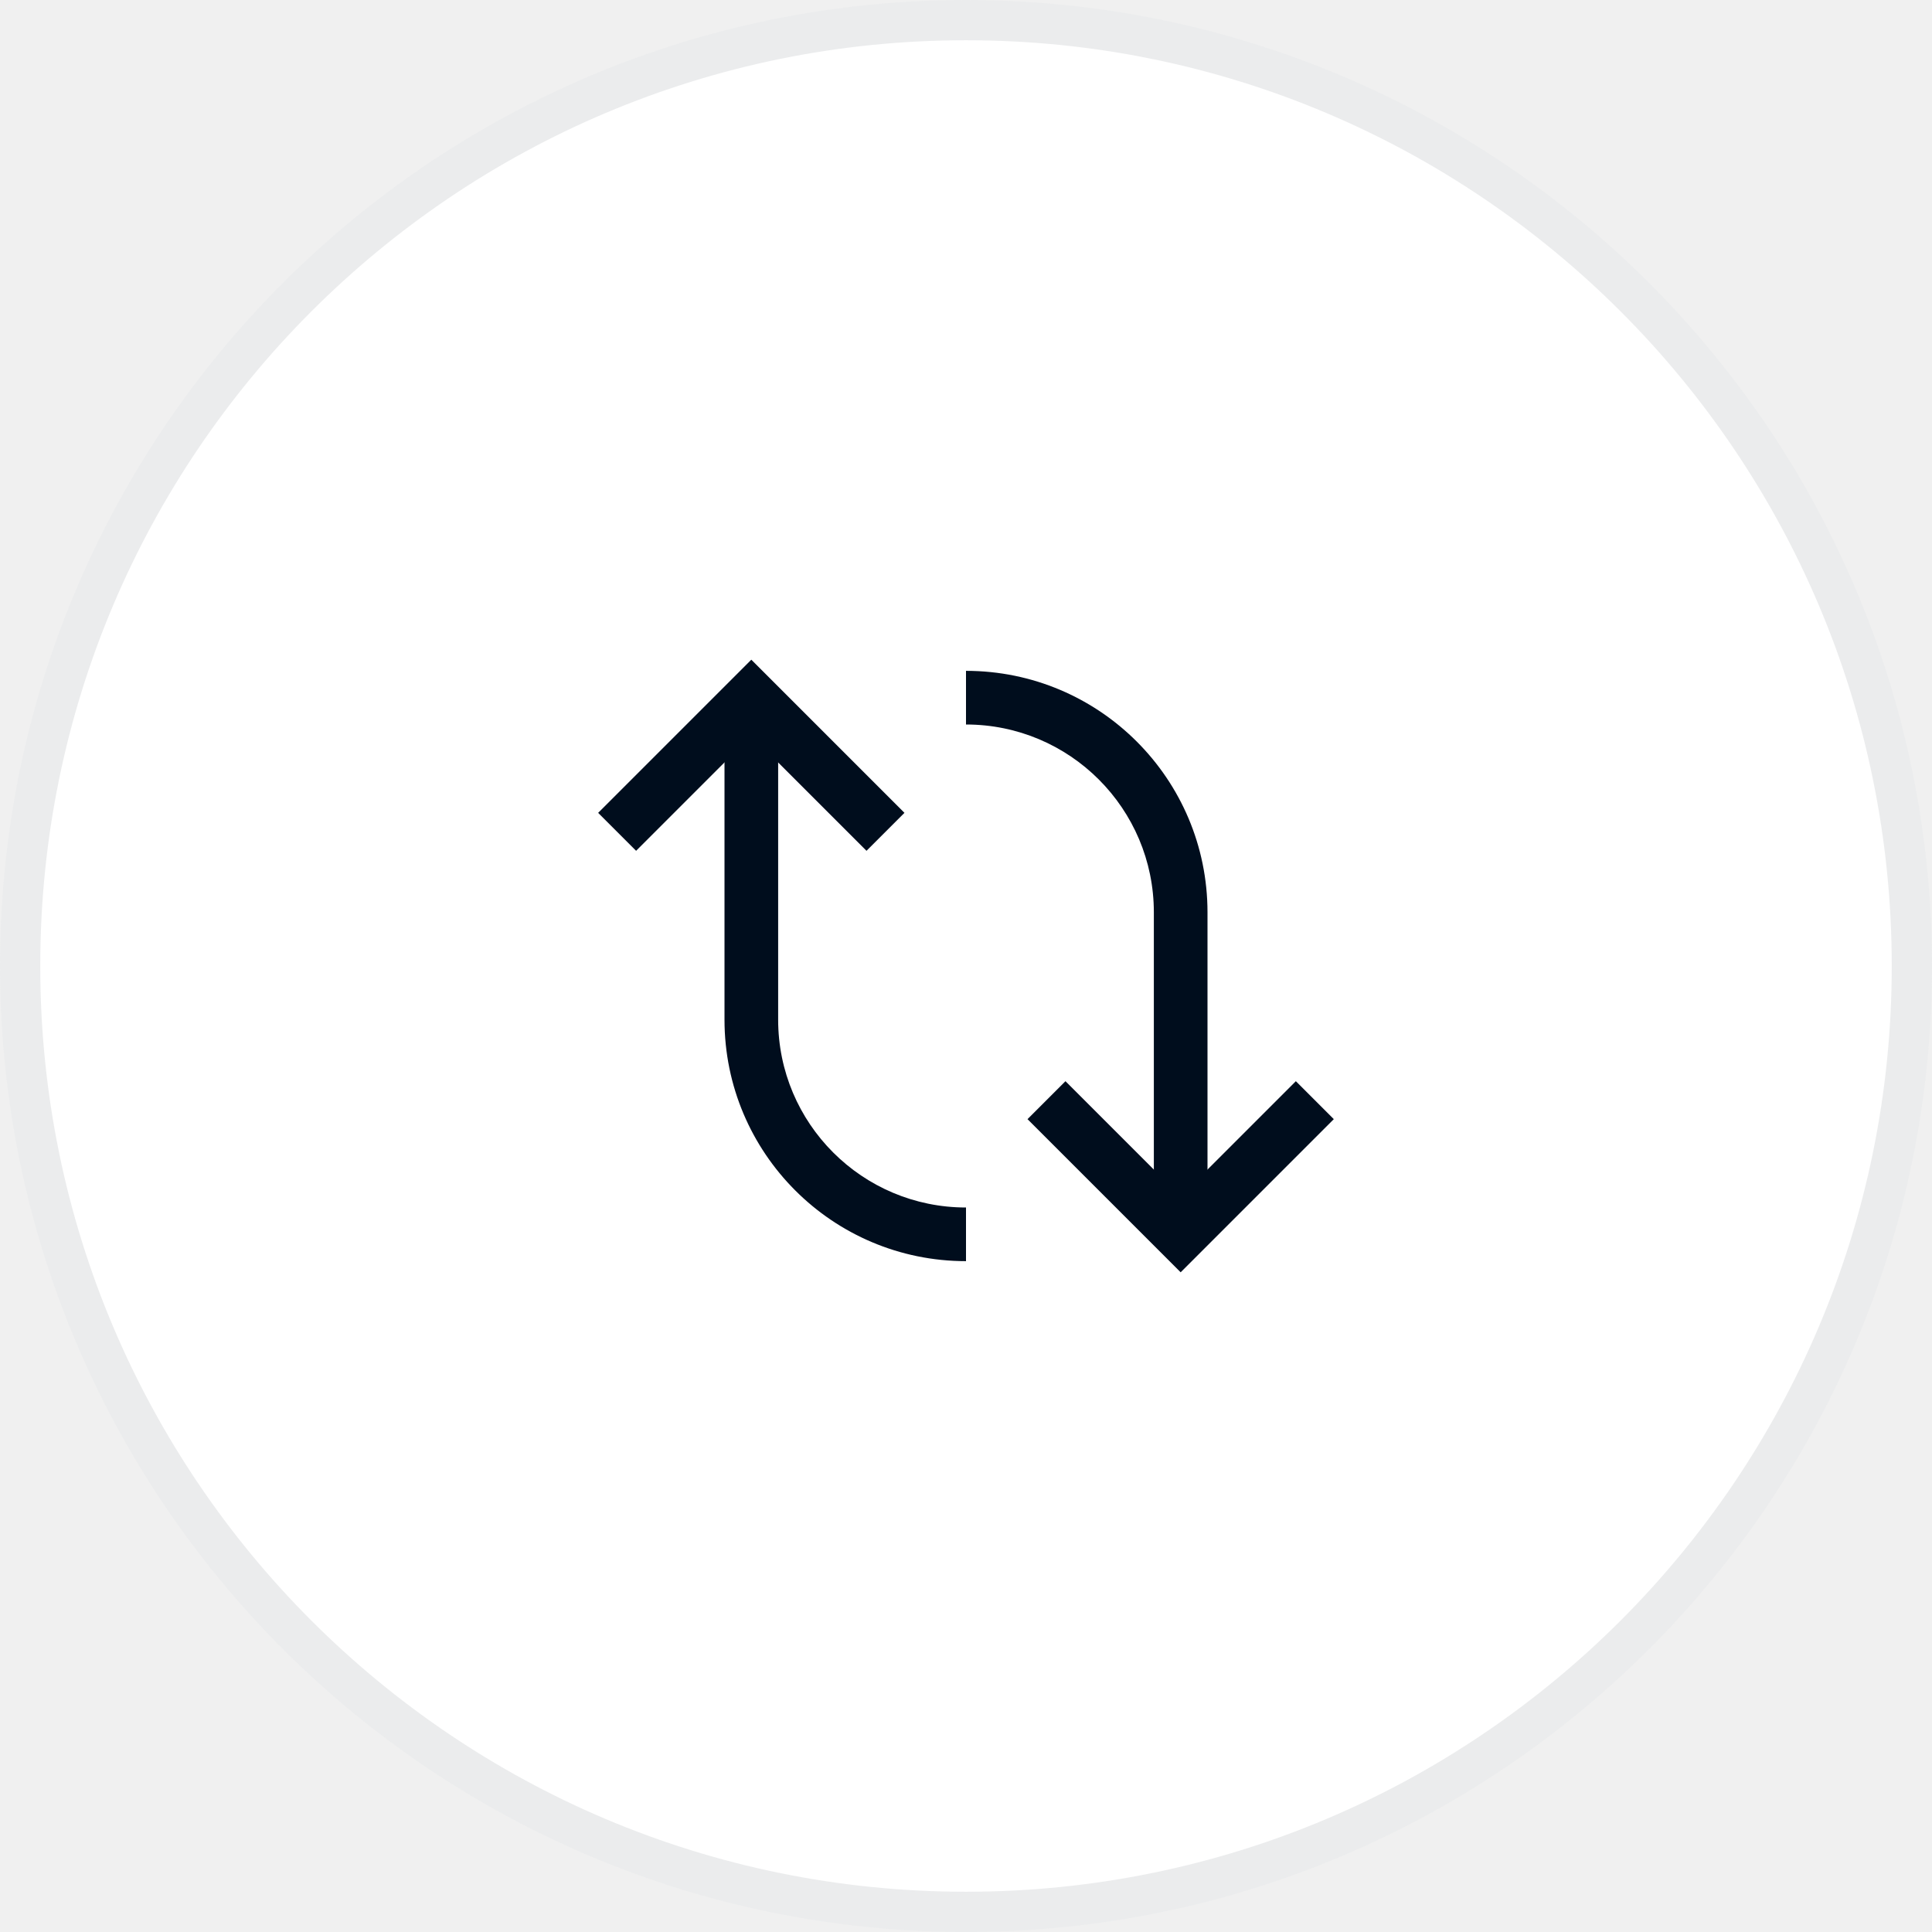
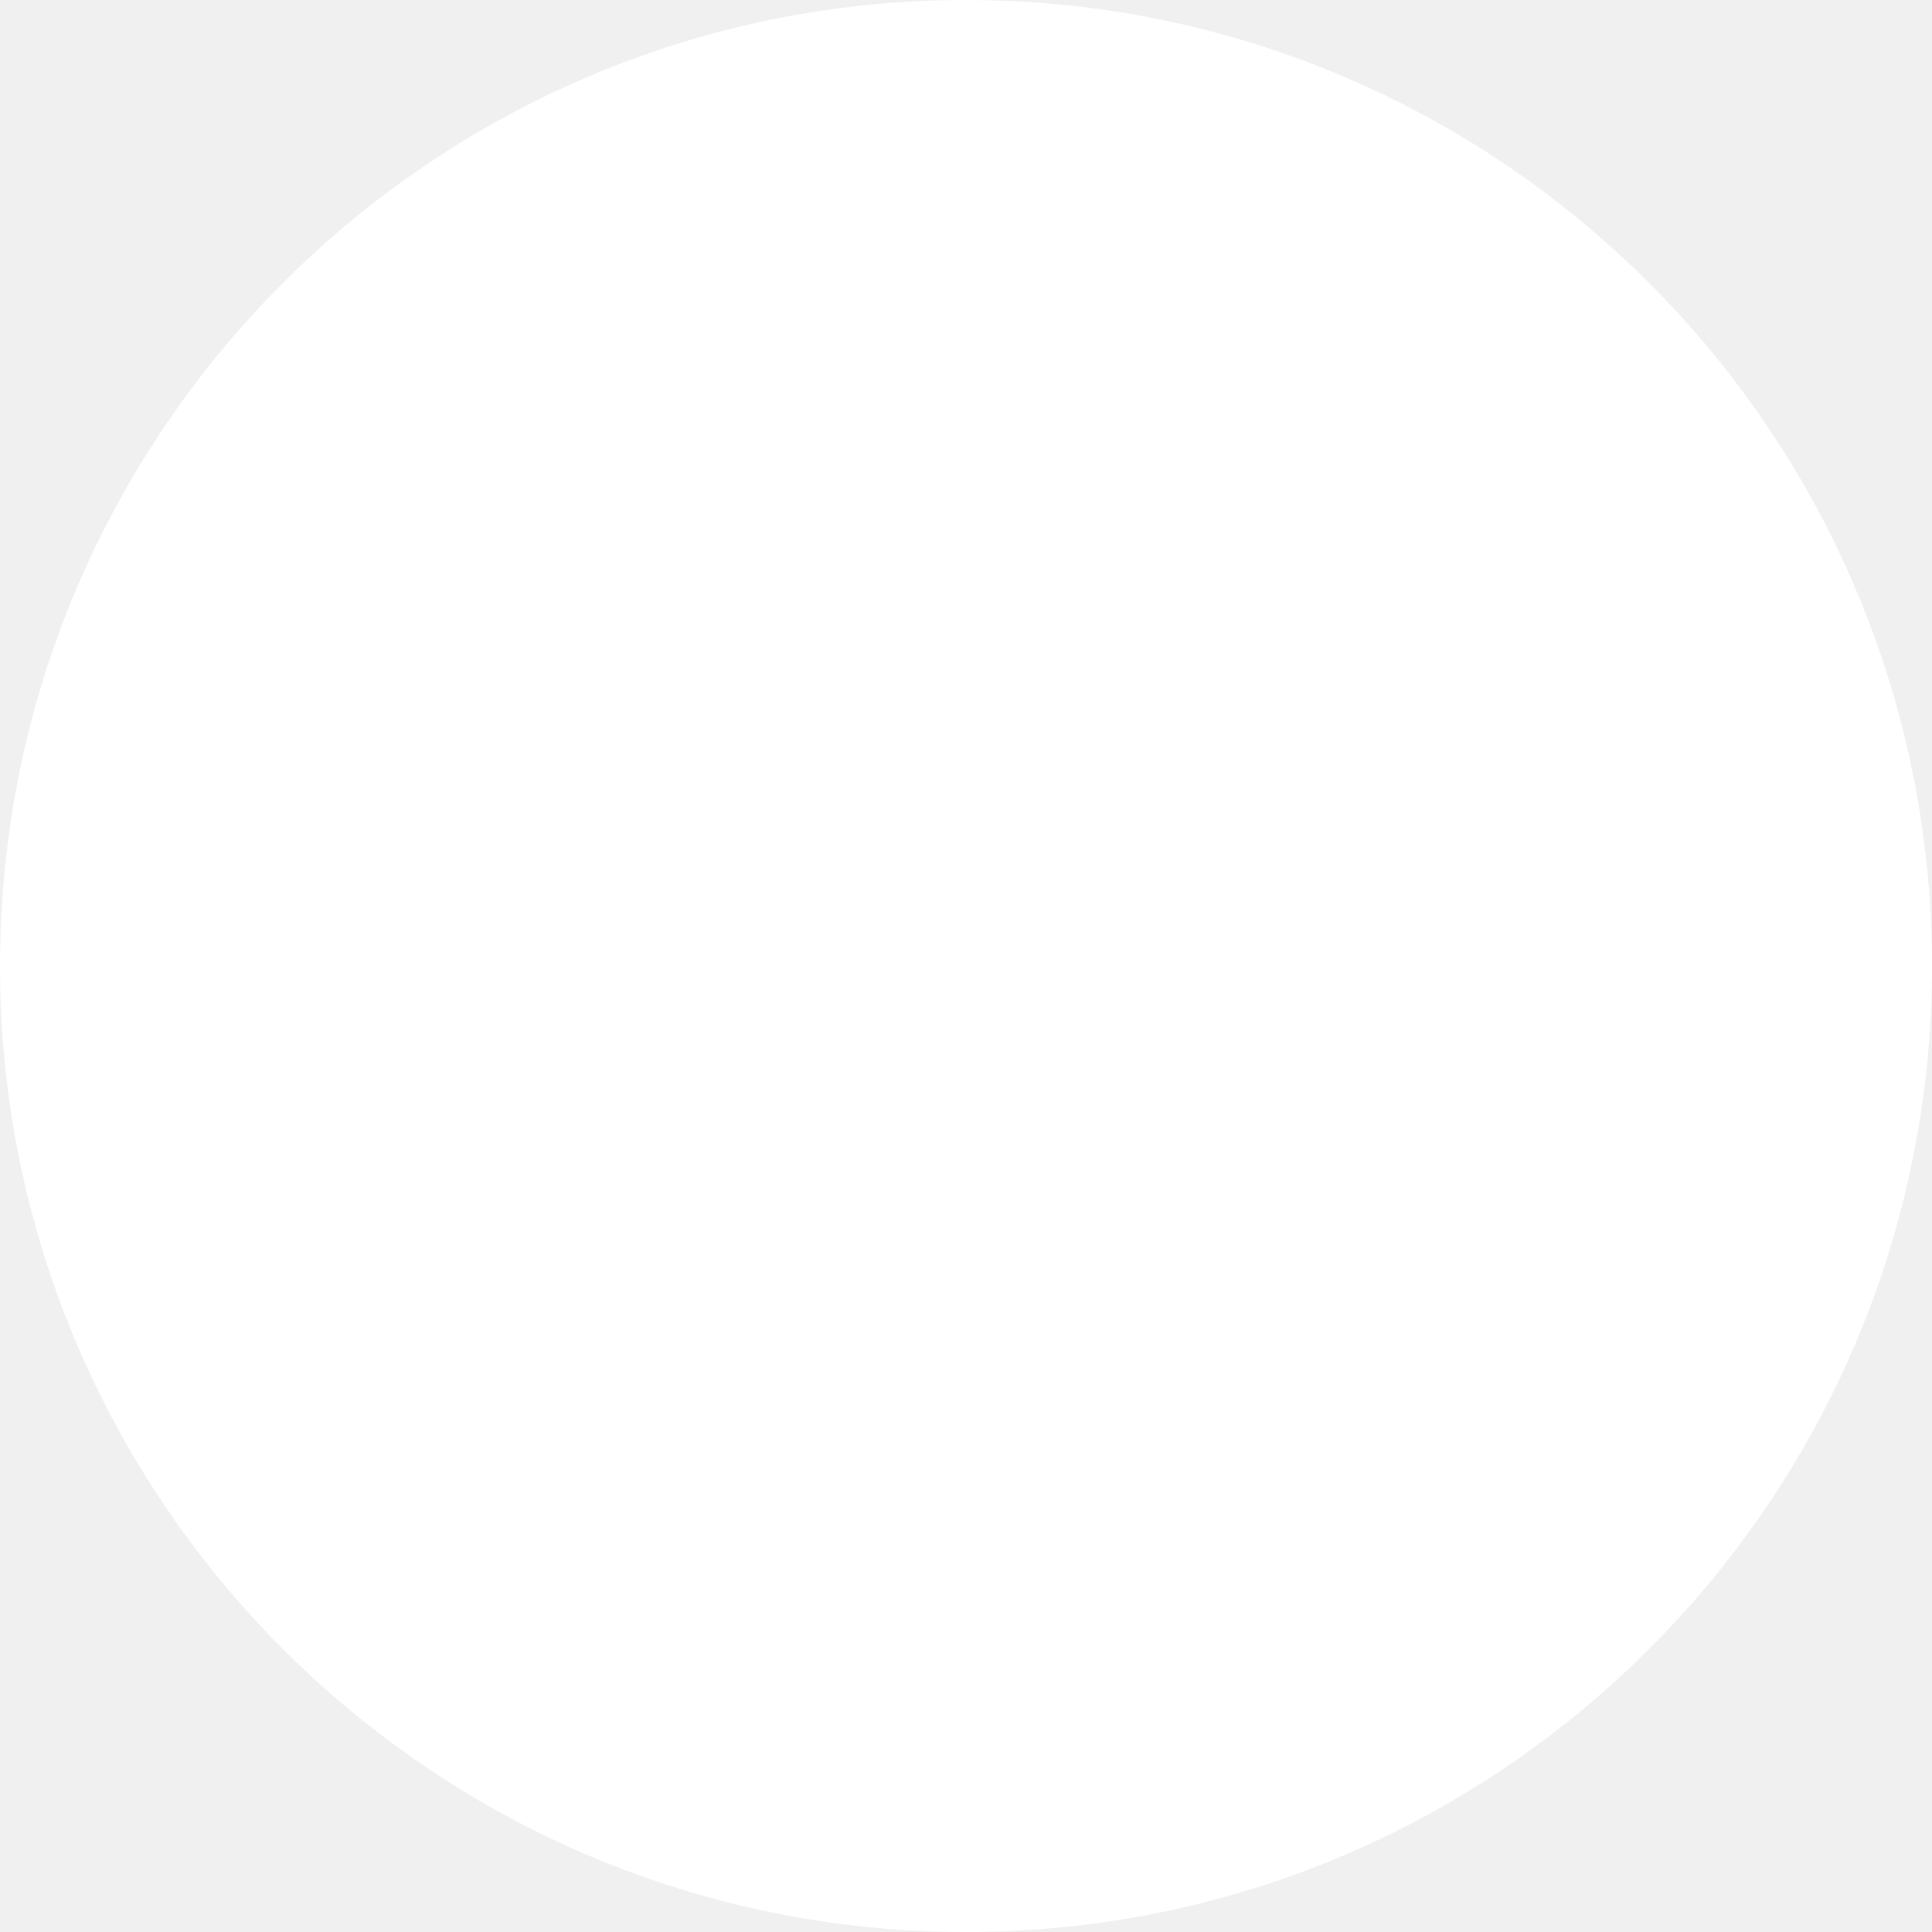
<svg xmlns="http://www.w3.org/2000/svg" width="48" height="48" viewBox="0 0 48 48" fill="none">
  <ellipse cx="24" cy="24" rx="24" ry="24" transform="rotate(90 24 24)" fill="white" />
-   <path d="M24 47.5C11.021 47.5 0.5 36.979 0.5 24C0.5 11.021 11.021 0.5 24 0.5C36.979 0.5 47.5 11.021 47.5 24C47.5 36.979 36.979 47.5 24 47.5Z" stroke="#000D1D" stroke-opacity="0.08" />
-   <path fill-rule="evenodd" clip-rule="evenodd" d="M29.333 29.724L32.195 26.862L33.138 27.805L29.333 31.61L25.528 27.805L26.471 26.862L29.333 29.724Z" fill="#000D1D" />
-   <path fill-rule="evenodd" clip-rule="evenodd" d="M18.666 18.276L15.804 21.138L14.861 20.195L18.666 16.39L22.471 20.195L21.528 21.138L18.666 18.276Z" fill="#000D1D" />
-   <path fill-rule="evenodd" clip-rule="evenodd" d="M24 16.667C27.314 16.667 30 19.353 30 22.667L30 30.667L28.667 30.667L28.667 22.667C28.667 20.089 26.577 18 24 18L24 16.667Z" fill="#000D1D" />
-   <path fill-rule="evenodd" clip-rule="evenodd" d="M19.333 17.333L19.333 25.333C19.333 27.911 21.423 30 24 30L24 31.333C20.686 31.333 18 28.647 18 25.333L18 17.333L19.333 17.333Z" fill="#000D1D" />
+   <path d="M24 47.5C11.021 47.5 0.5 36.979 0.5 24C0.5 11.021 11.021 0.5 24 0.5C36.979 0.5 47.5 11.021 47.5 24C47.5 36.979 36.979 47.5 24 47.5Z" stroke="#ffff" stroke-opacity="0.08" />
+   <path fill-rule="evenodd" clip-rule="evenodd" d="M29.333 29.724L32.195 26.862L33.138 27.805L29.333 31.61L25.528 27.805L26.471 26.862L29.333 29.724Z" fill="#ffff" />
+   <path fill-rule="evenodd" clip-rule="evenodd" d="M18.666 18.276L15.804 21.138L14.861 20.195L18.666 16.39L22.471 20.195L21.528 21.138L18.666 18.276Z" fill="#ffff" />
+   <path fill-rule="evenodd" clip-rule="evenodd" d="M24 16.667C27.314 16.667 30 19.353 30 22.667L30 30.667L28.667 30.667L28.667 22.667C28.667 20.089 26.577 18 24 18L24 16.667Z" fill="#ffff" />
+   <path fill-rule="evenodd" clip-rule="evenodd" d="M19.333 17.333L19.333 25.333C19.333 27.911 21.423 30 24 30L24 31.333C20.686 31.333 18 28.647 18 25.333L18 17.333L19.333 17.333Z" fill="#ffff" />
</svg>
